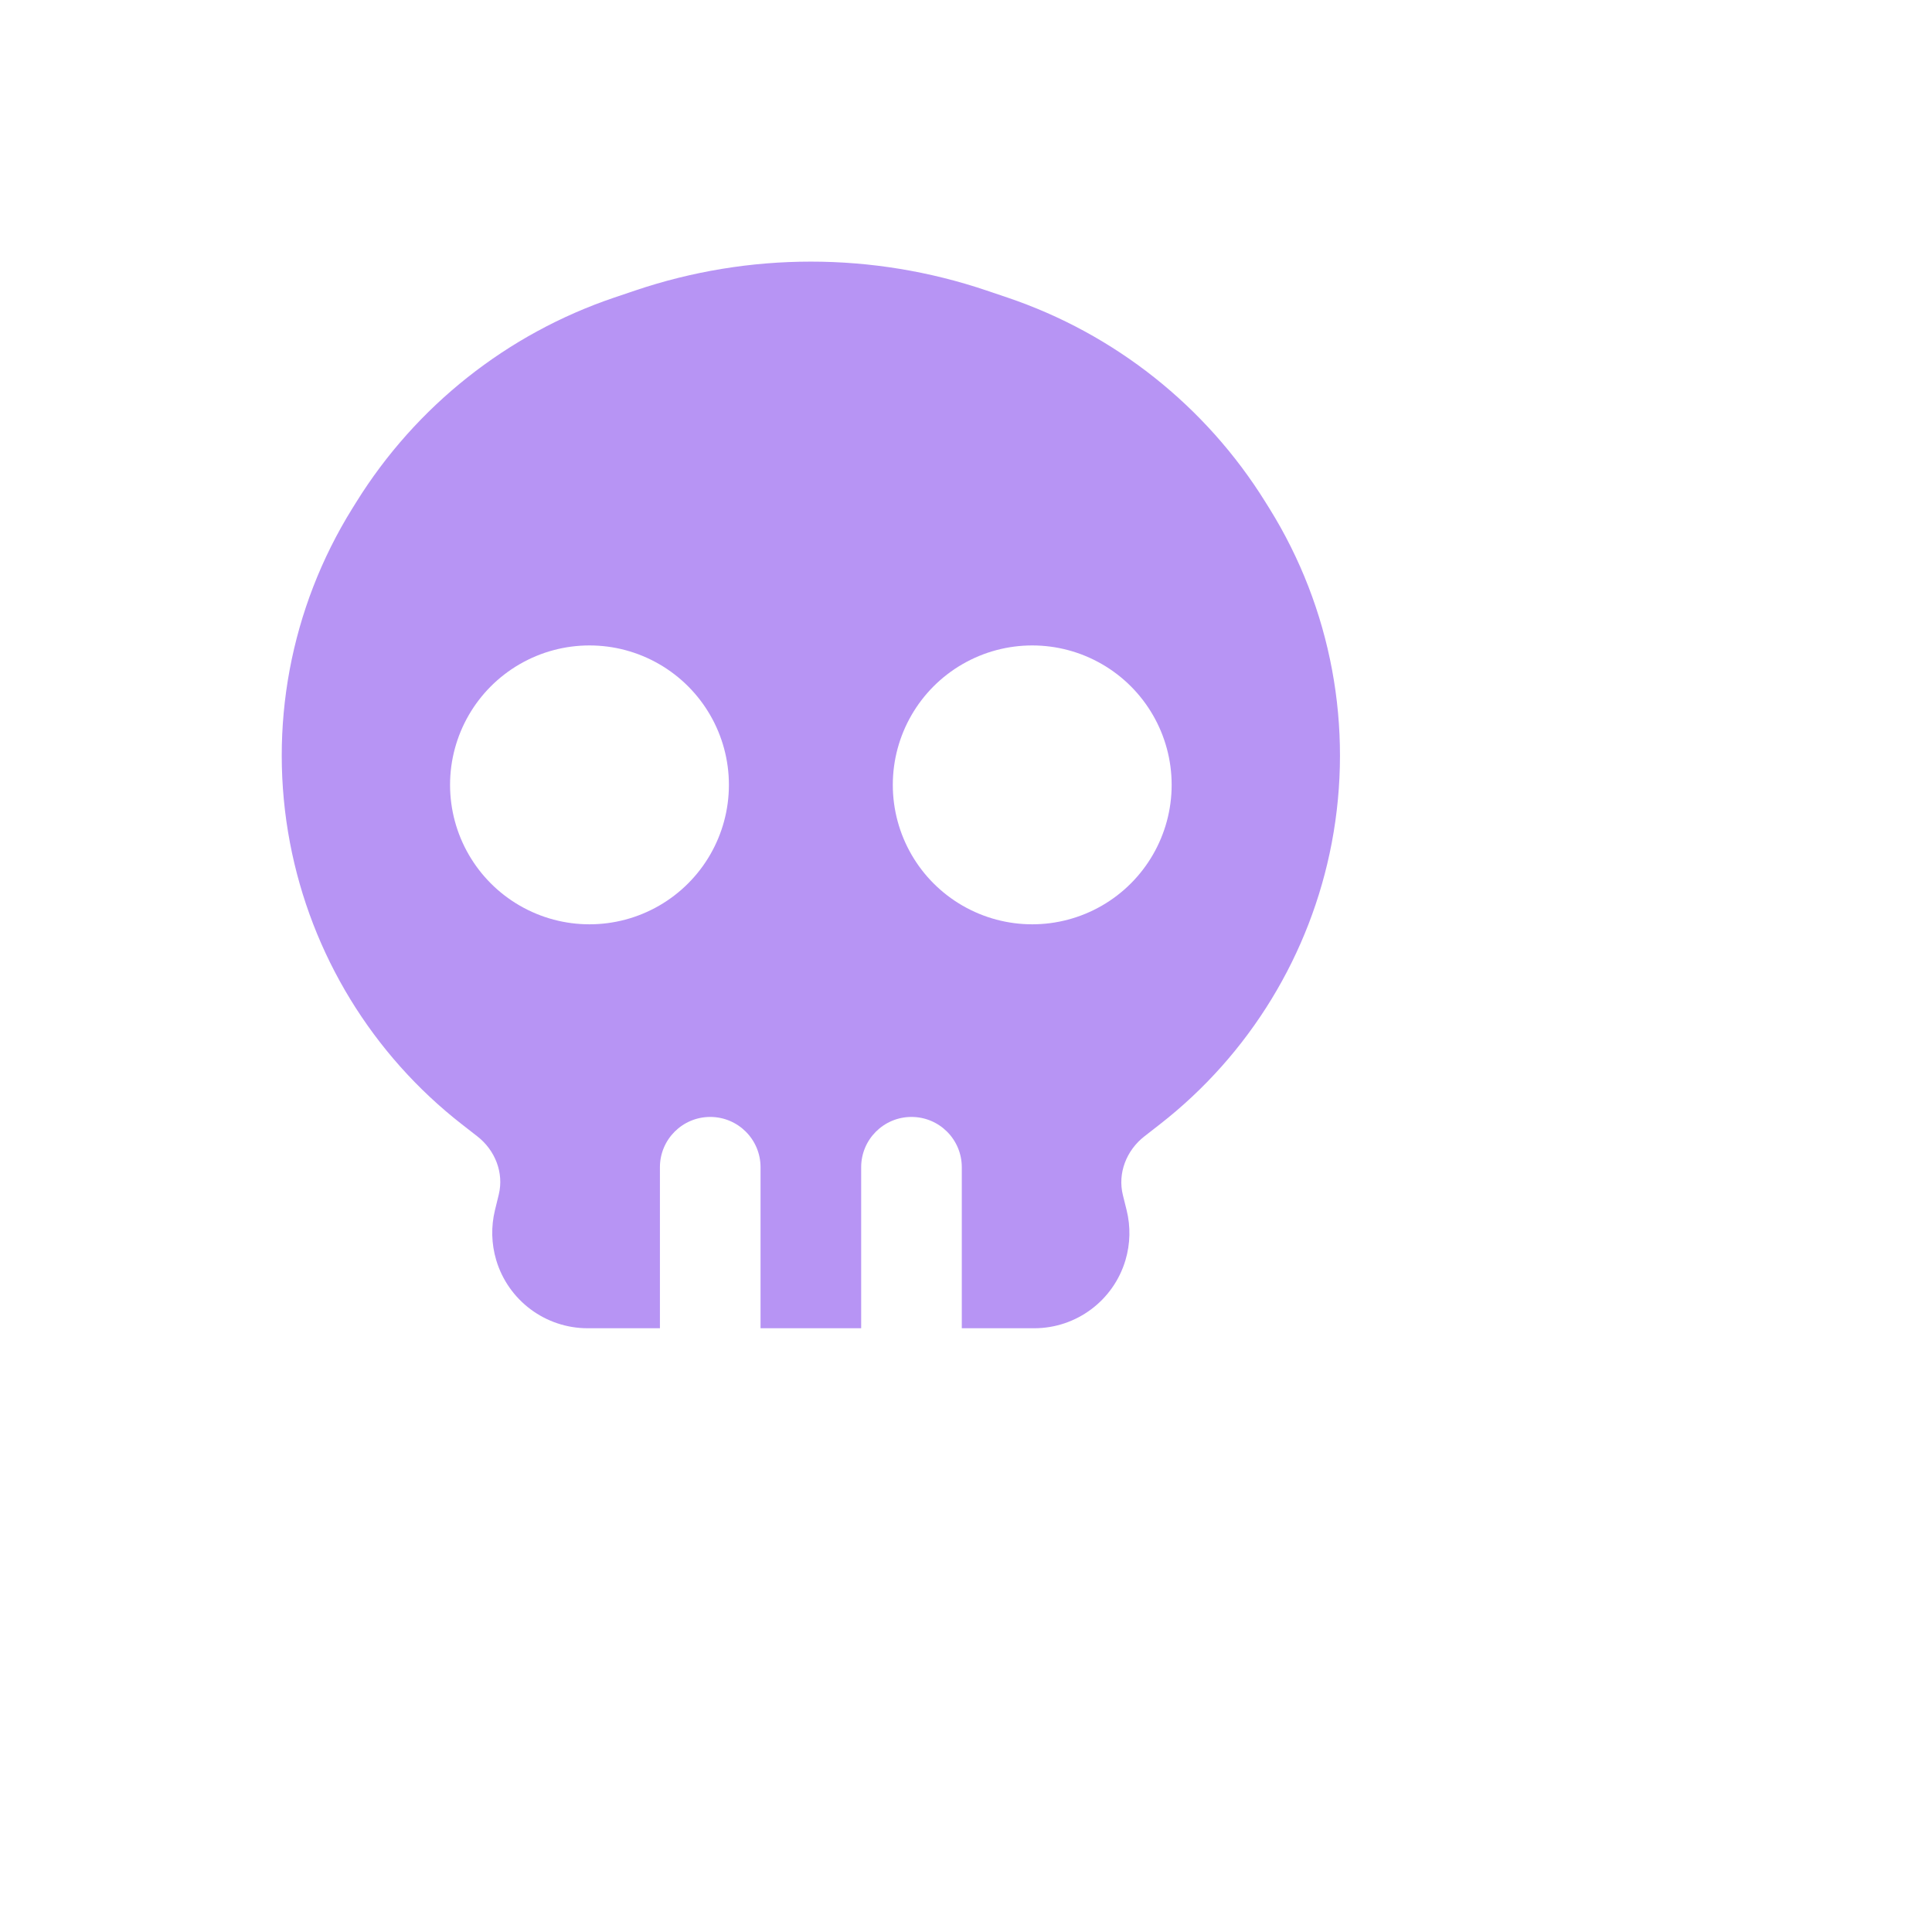
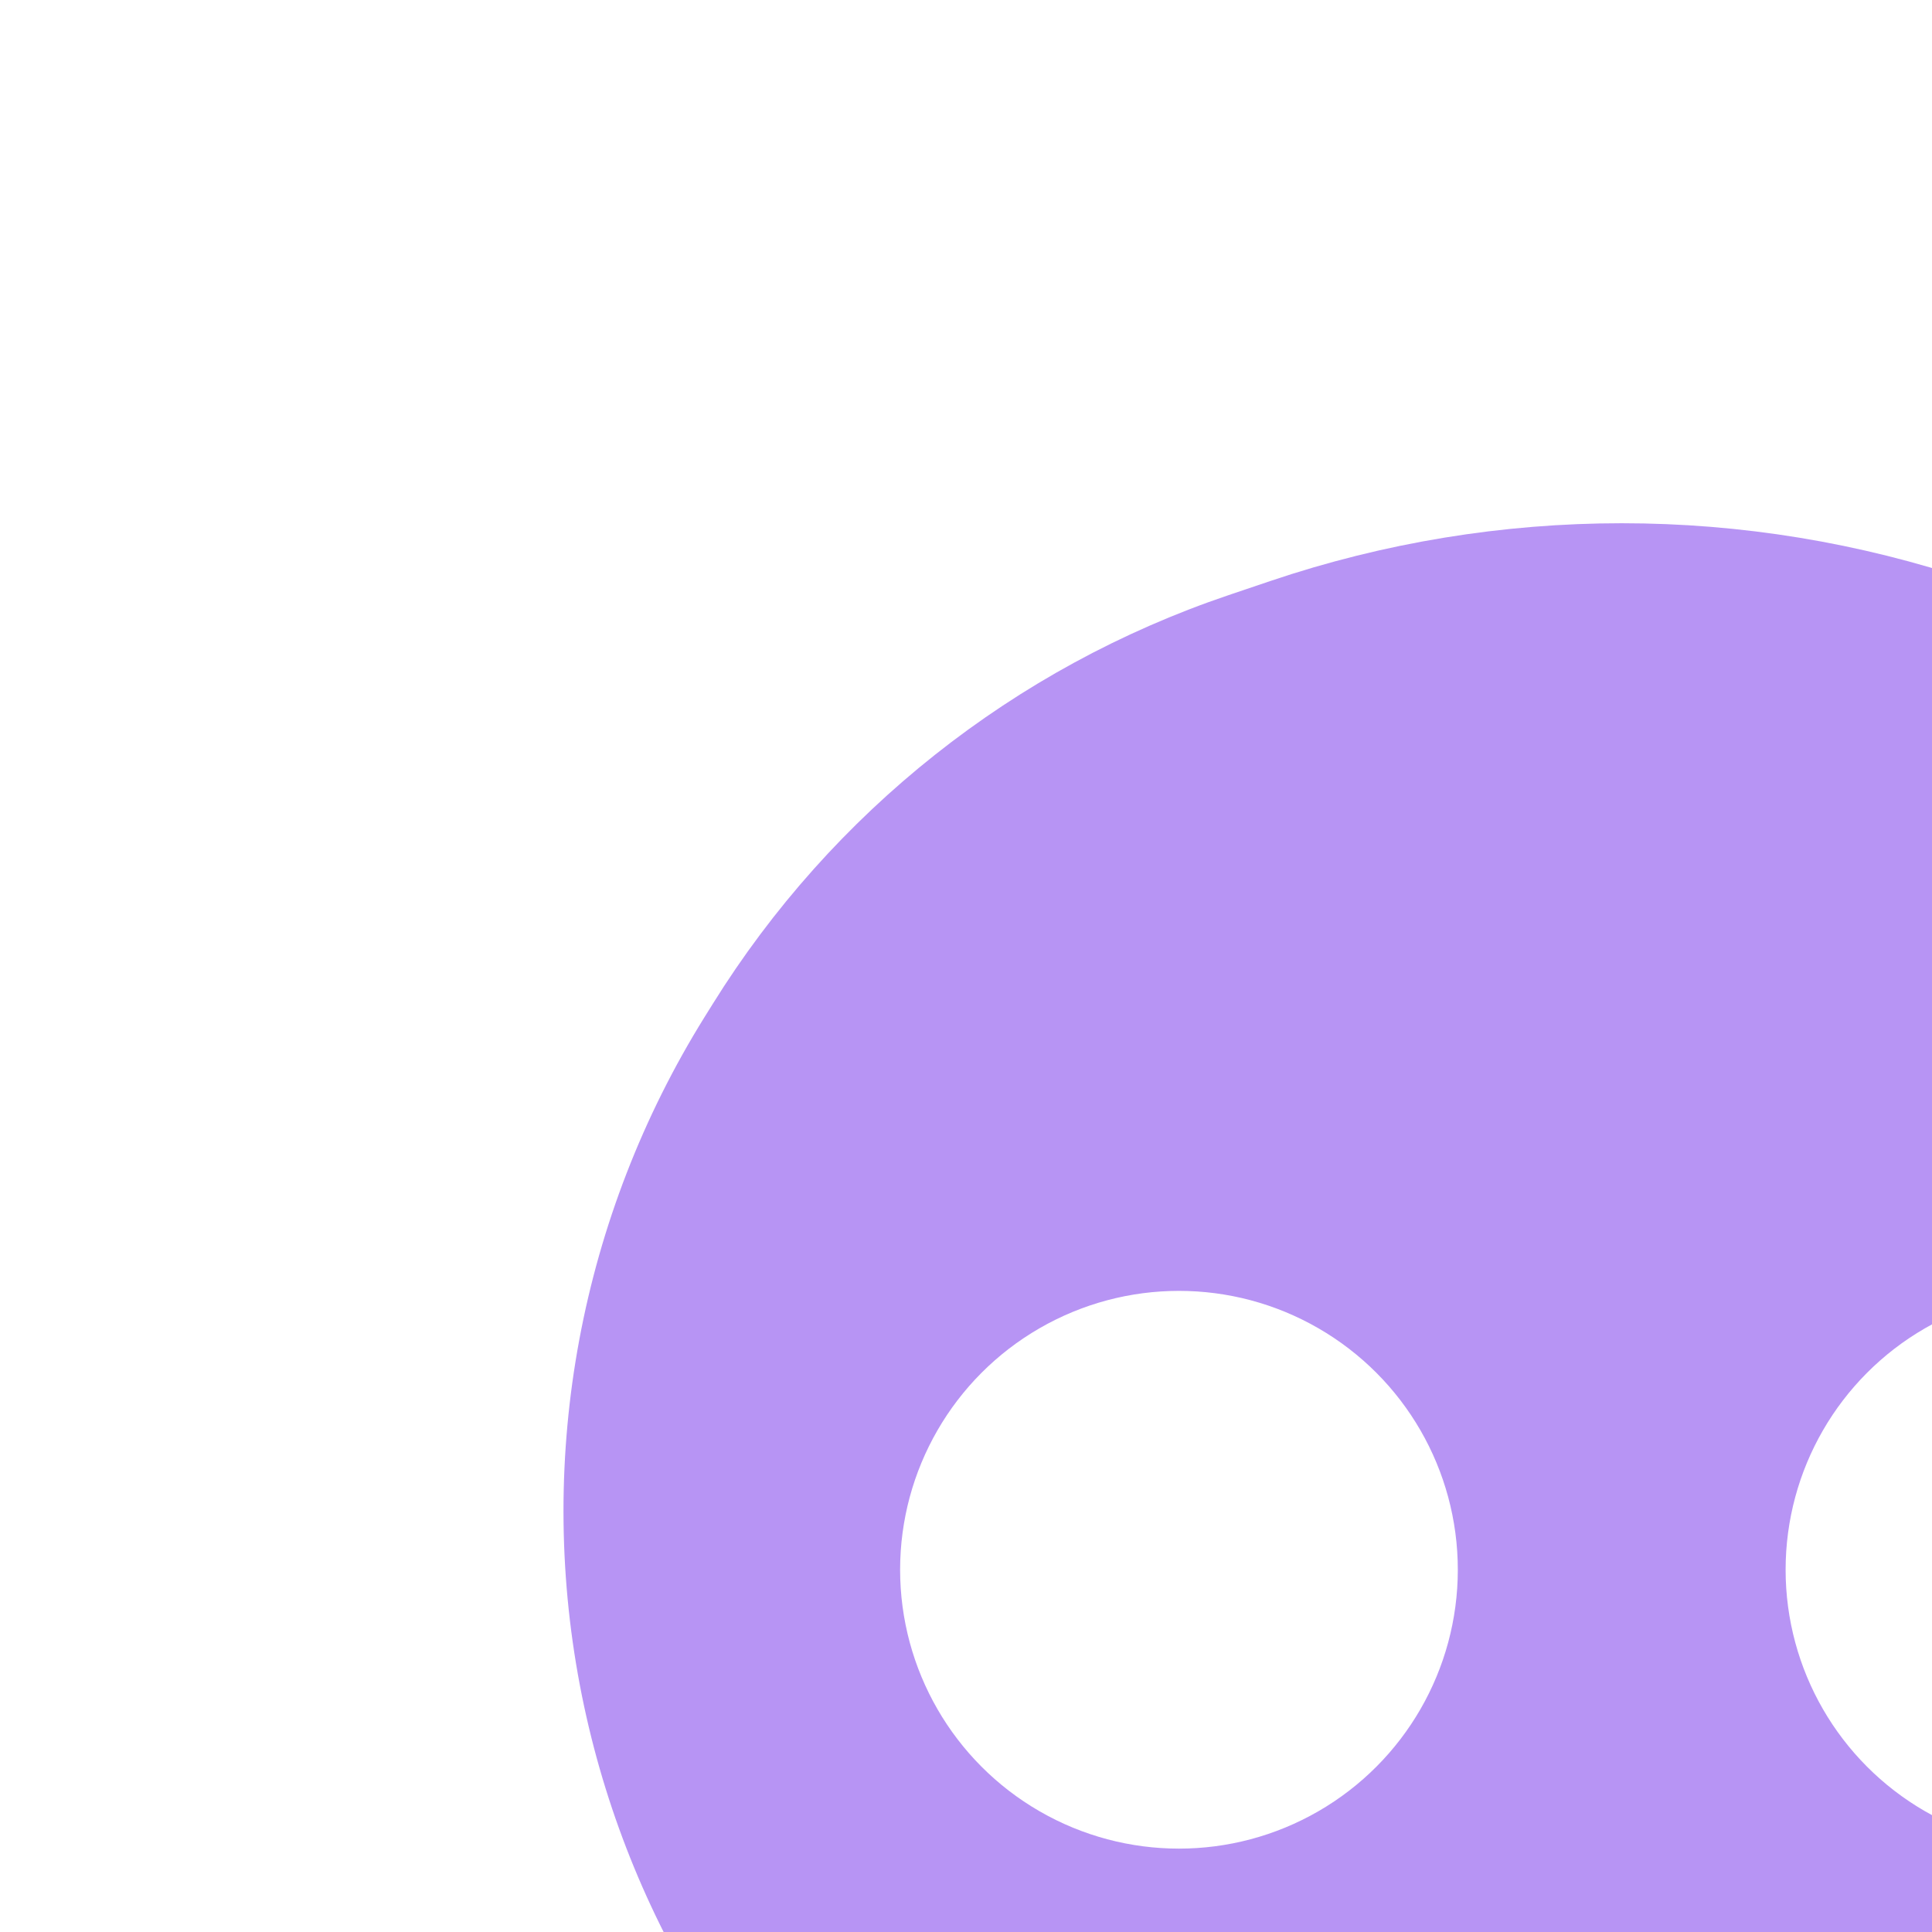
- <svg xmlns="http://www.w3.org/2000/svg" viewbox="0 0 96 96" width="96" height="96" fill="none">
+ <svg xmlns="http://www.w3.org/2000/svg" viewbox="0 0 96 96" width="48" height="48" fill="none">
  <path fill-rule="evenodd" clip-rule="evenodd" d="M49.024 14.436C43.36 12.521 37.223 12.521 31.559 14.436L30.523 14.786C25.202 16.584 20.672 20.175 17.707 24.944L17.503 25.271C14.425 30.222 13.32 36.148 14.408 41.876C15.462 47.424 18.5 52.399 22.955 55.87L23.72 56.466C24.599 57.151 25.047 58.272 24.784 59.354L24.593 60.137C24.395 60.952 24.417 61.804 24.655 62.608C25.253 64.62 27.102 66 29.201 66H32.791V58C32.791 56.619 33.91 55.5 35.291 55.5C36.672 55.5 37.791 56.619 37.791 58V66H42.791V58C42.791 56.619 43.91 55.5 45.291 55.5C46.672 55.5 47.791 56.619 47.791 58V66H51.389C53.483 66 55.328 64.623 55.924 62.616C56.164 61.807 56.184 60.949 55.981 60.131L55.795 59.382C55.525 58.291 55.976 57.157 56.863 56.466L57.628 55.87C62.083 52.399 65.121 47.424 66.175 41.876C67.262 36.148 66.158 30.222 63.08 25.271L62.876 24.944C59.911 20.175 55.381 16.584 50.06 14.786L49.024 14.436ZM25.827 33C27.971 31.762 30.611 31.762 32.755 33C34.899 34.238 36.219 36.525 36.219 39C36.219 41.475 34.899 43.762 32.755 45C30.611 46.238 27.971 46.238 25.827 45C23.683 43.762 22.363 41.475 22.363 39C22.363 36.525 23.683 34.238 25.827 33ZM54.755 33C52.611 31.762 49.971 31.762 47.827 33C45.683 34.238 44.363 36.525 44.363 39C44.363 41.475 45.683 43.762 47.827 45C49.971 46.238 52.611 46.238 54.755 45C56.899 43.762 58.219 41.475 58.219 39C58.219 36.525 56.899 34.238 54.755 33Z" fill="#b794f4" />
</svg>
